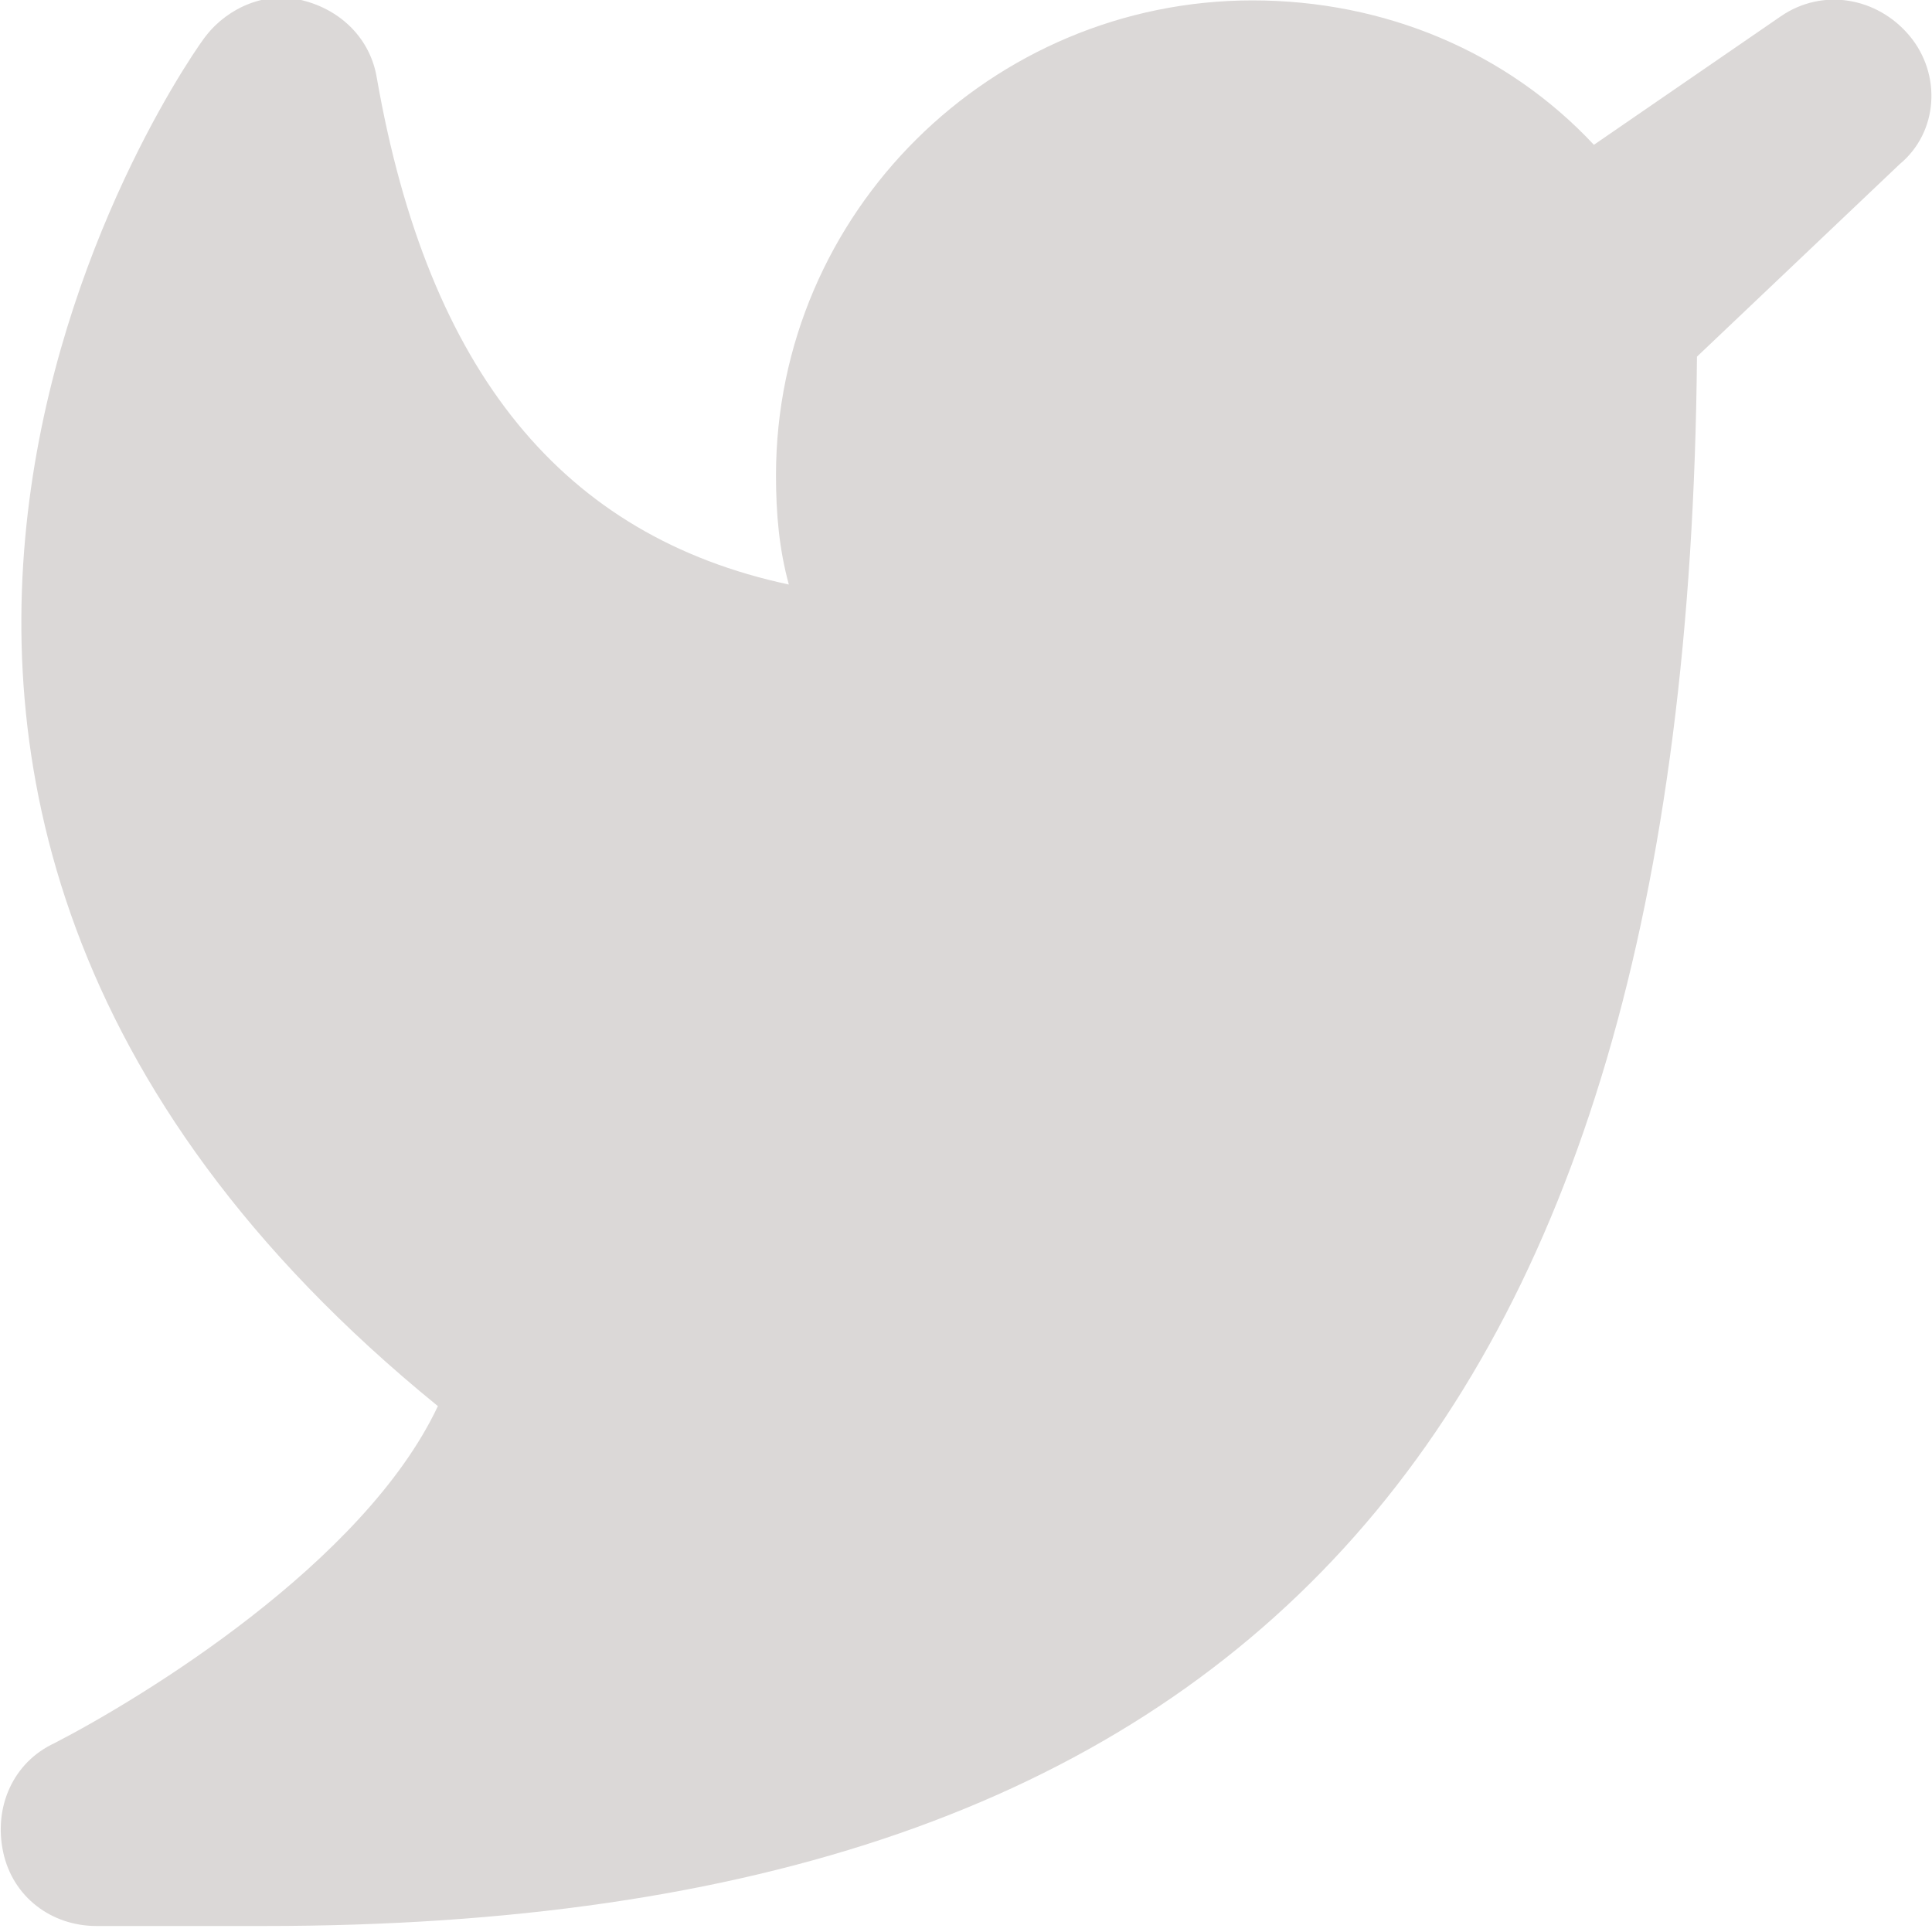
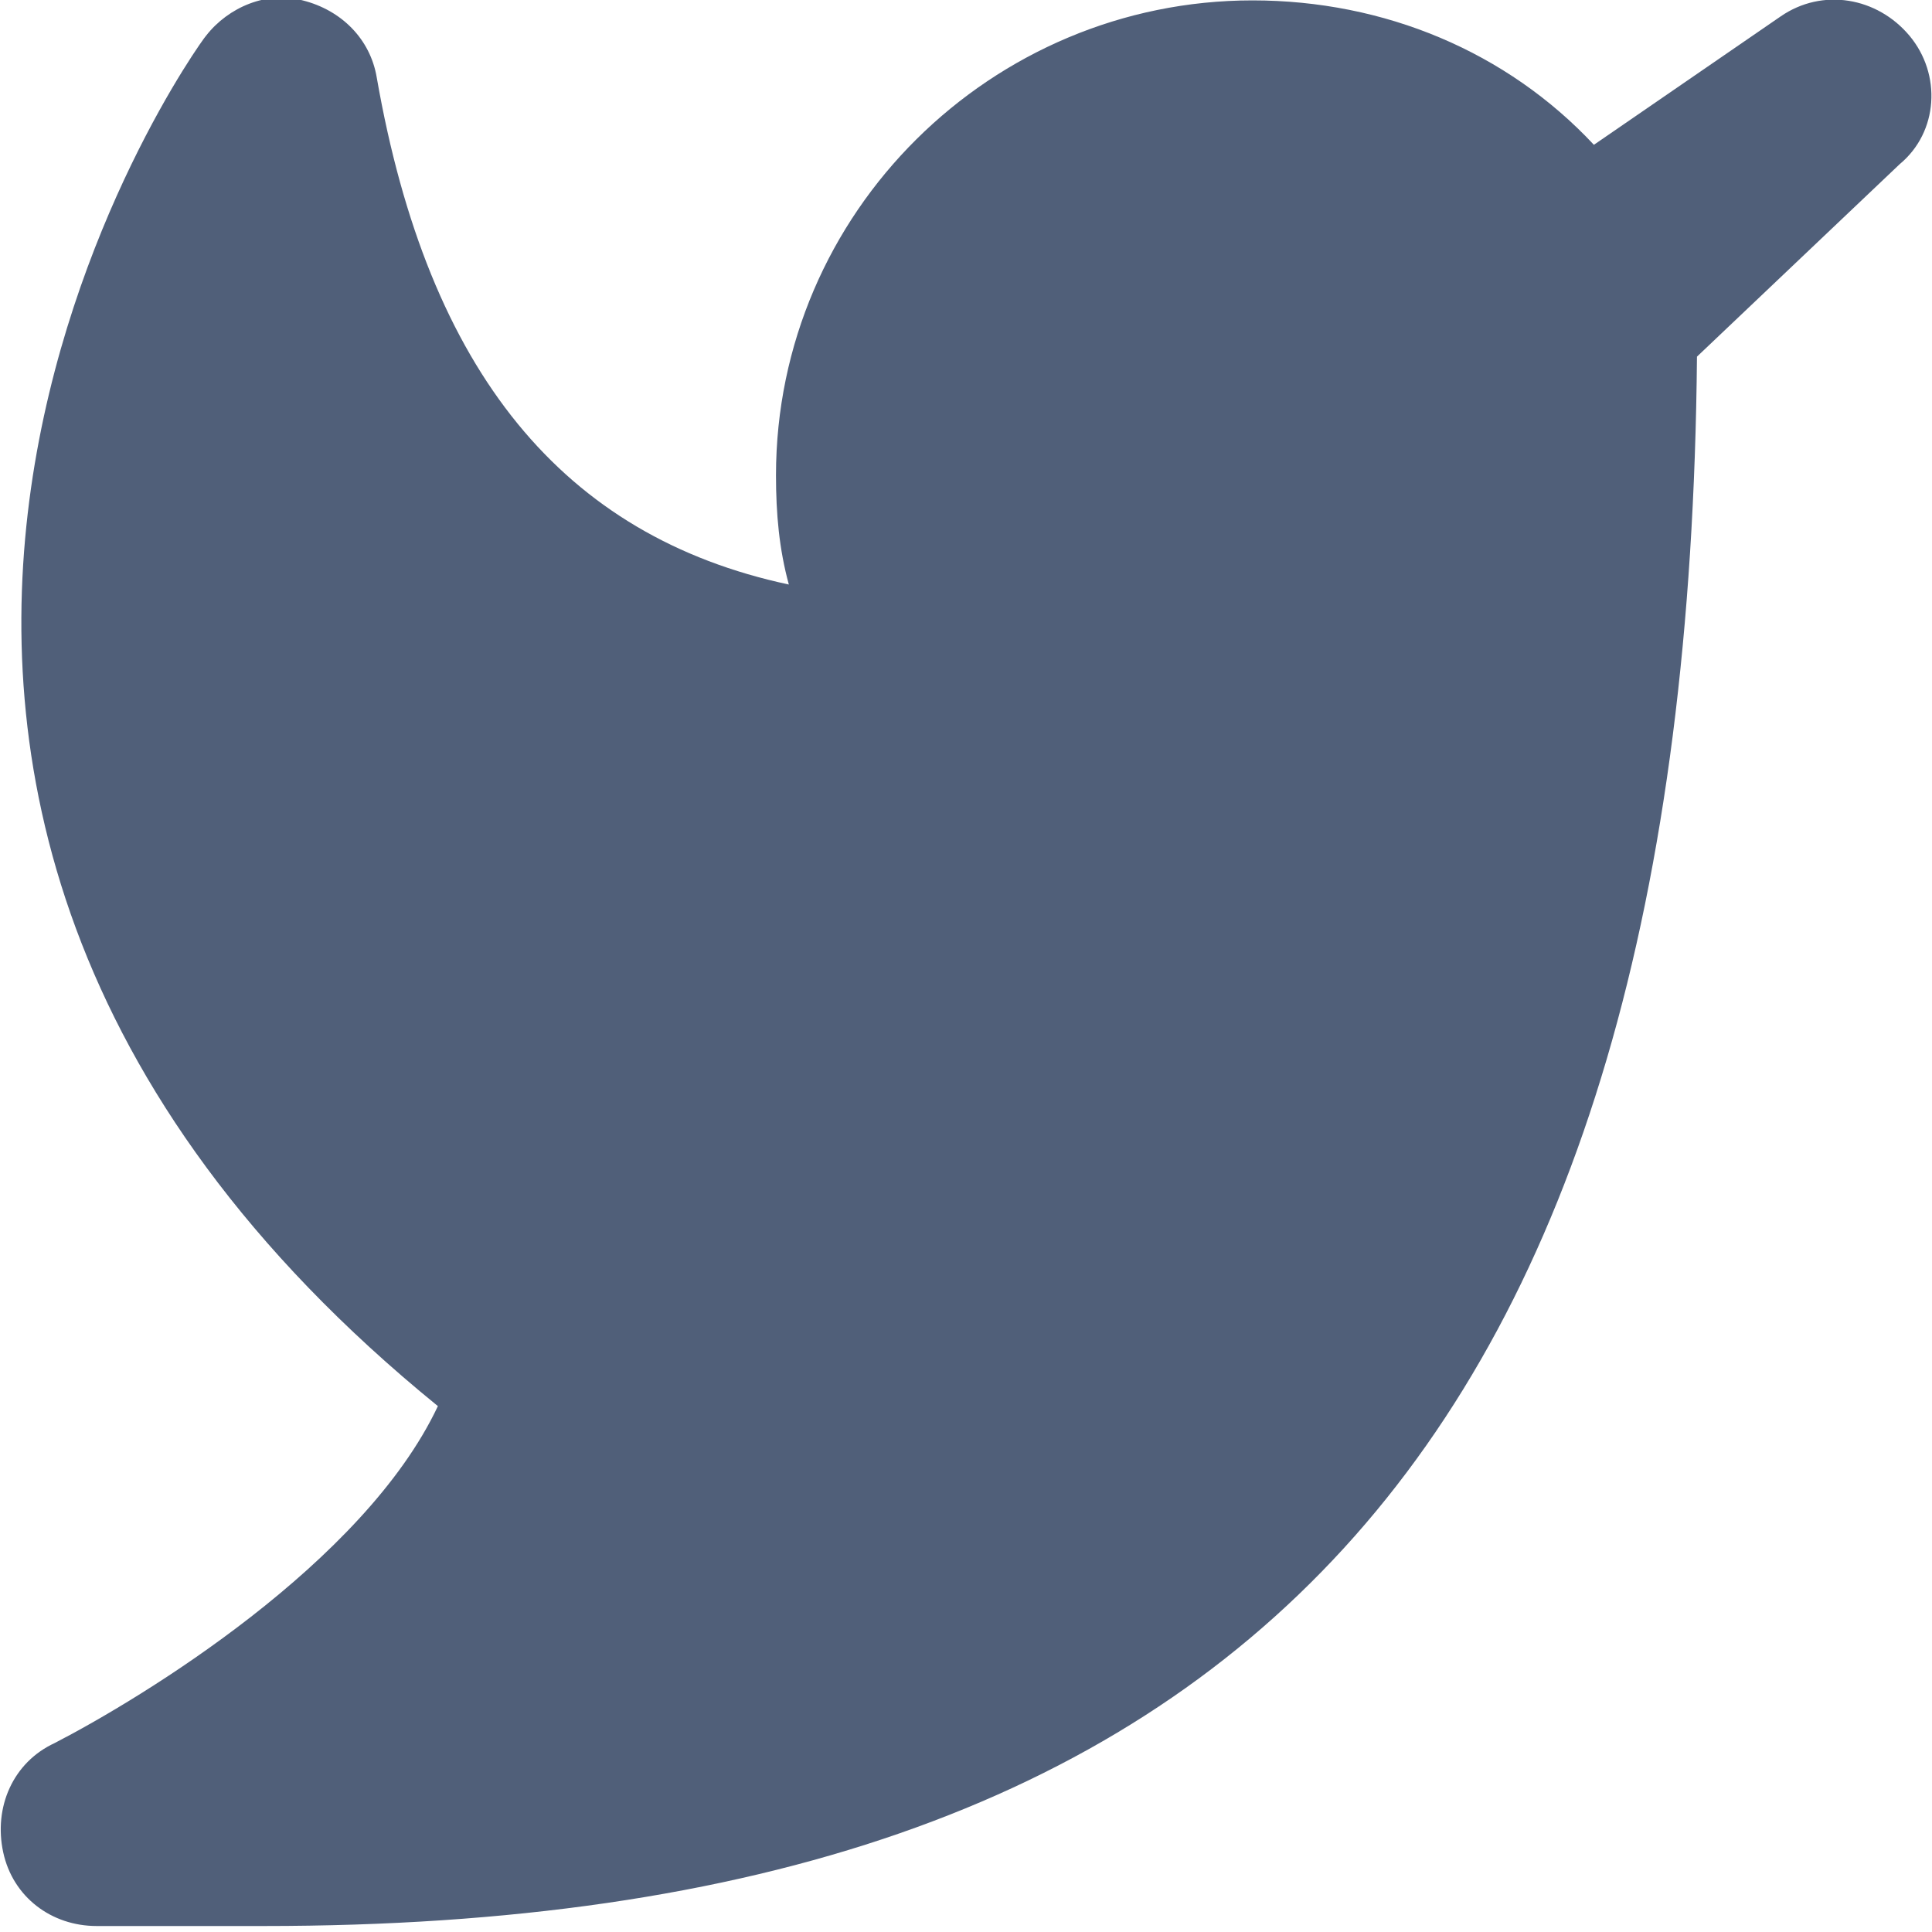
<svg xmlns="http://www.w3.org/2000/svg" width="20" height="20" viewBox="0 0 20 20" fill="none">
-   <path d="M19.767 0.37C19.433 -0.029 18.866 -0.129 18.433 0.17L16.5 1.499C15.6 0.536 14.333 0.004 12.966 0.004C10.267 0.004 8.033 2.197 8.033 4.921C8.033 5.32 8.066 5.685 8.166 6.051C5.833 5.552 4.433 3.858 3.9 0.802C3.833 0.403 3.533 0.104 3.133 0.004C2.766 -0.095 2.366 0.071 2.133 0.37C2.066 0.436 -3.434 8.077 4.533 14.556C3.766 16.184 1.466 17.579 0.566 18.044C0.133 18.244 -0.067 18.709 0.033 19.174C0.133 19.639 0.533 19.938 1 19.938H2.733C12.867 19.938 17.466 14.921 17.567 3.692L19.666 1.699C20.067 1.366 20.1 0.768 19.767 0.37Z" fill="#DBD8D7" />
+   <path d="M19.767 0.37C19.433 -0.029 18.866 -0.129 18.433 0.17L16.5 1.499C15.6 0.536 14.333 0.004 12.966 0.004C10.267 0.004 8.033 2.197 8.033 4.921C8.033 5.32 8.066 5.685 8.166 6.051C5.833 5.552 4.433 3.858 3.9 0.802C3.833 0.403 3.533 0.104 3.133 0.004C2.766 -0.095 2.366 0.071 2.133 0.37C2.066 0.436 -3.434 8.077 4.533 14.556C3.766 16.184 1.466 17.579 0.566 18.044C0.133 18.244 -0.067 18.709 0.033 19.174C0.133 19.639 0.533 19.938 1 19.938H2.733C12.867 19.938 17.466 14.921 17.567 3.692L19.666 1.699C20.067 1.366 20.1 0.768 19.767 0.37Z" fill="#505F79" />
</svg>
